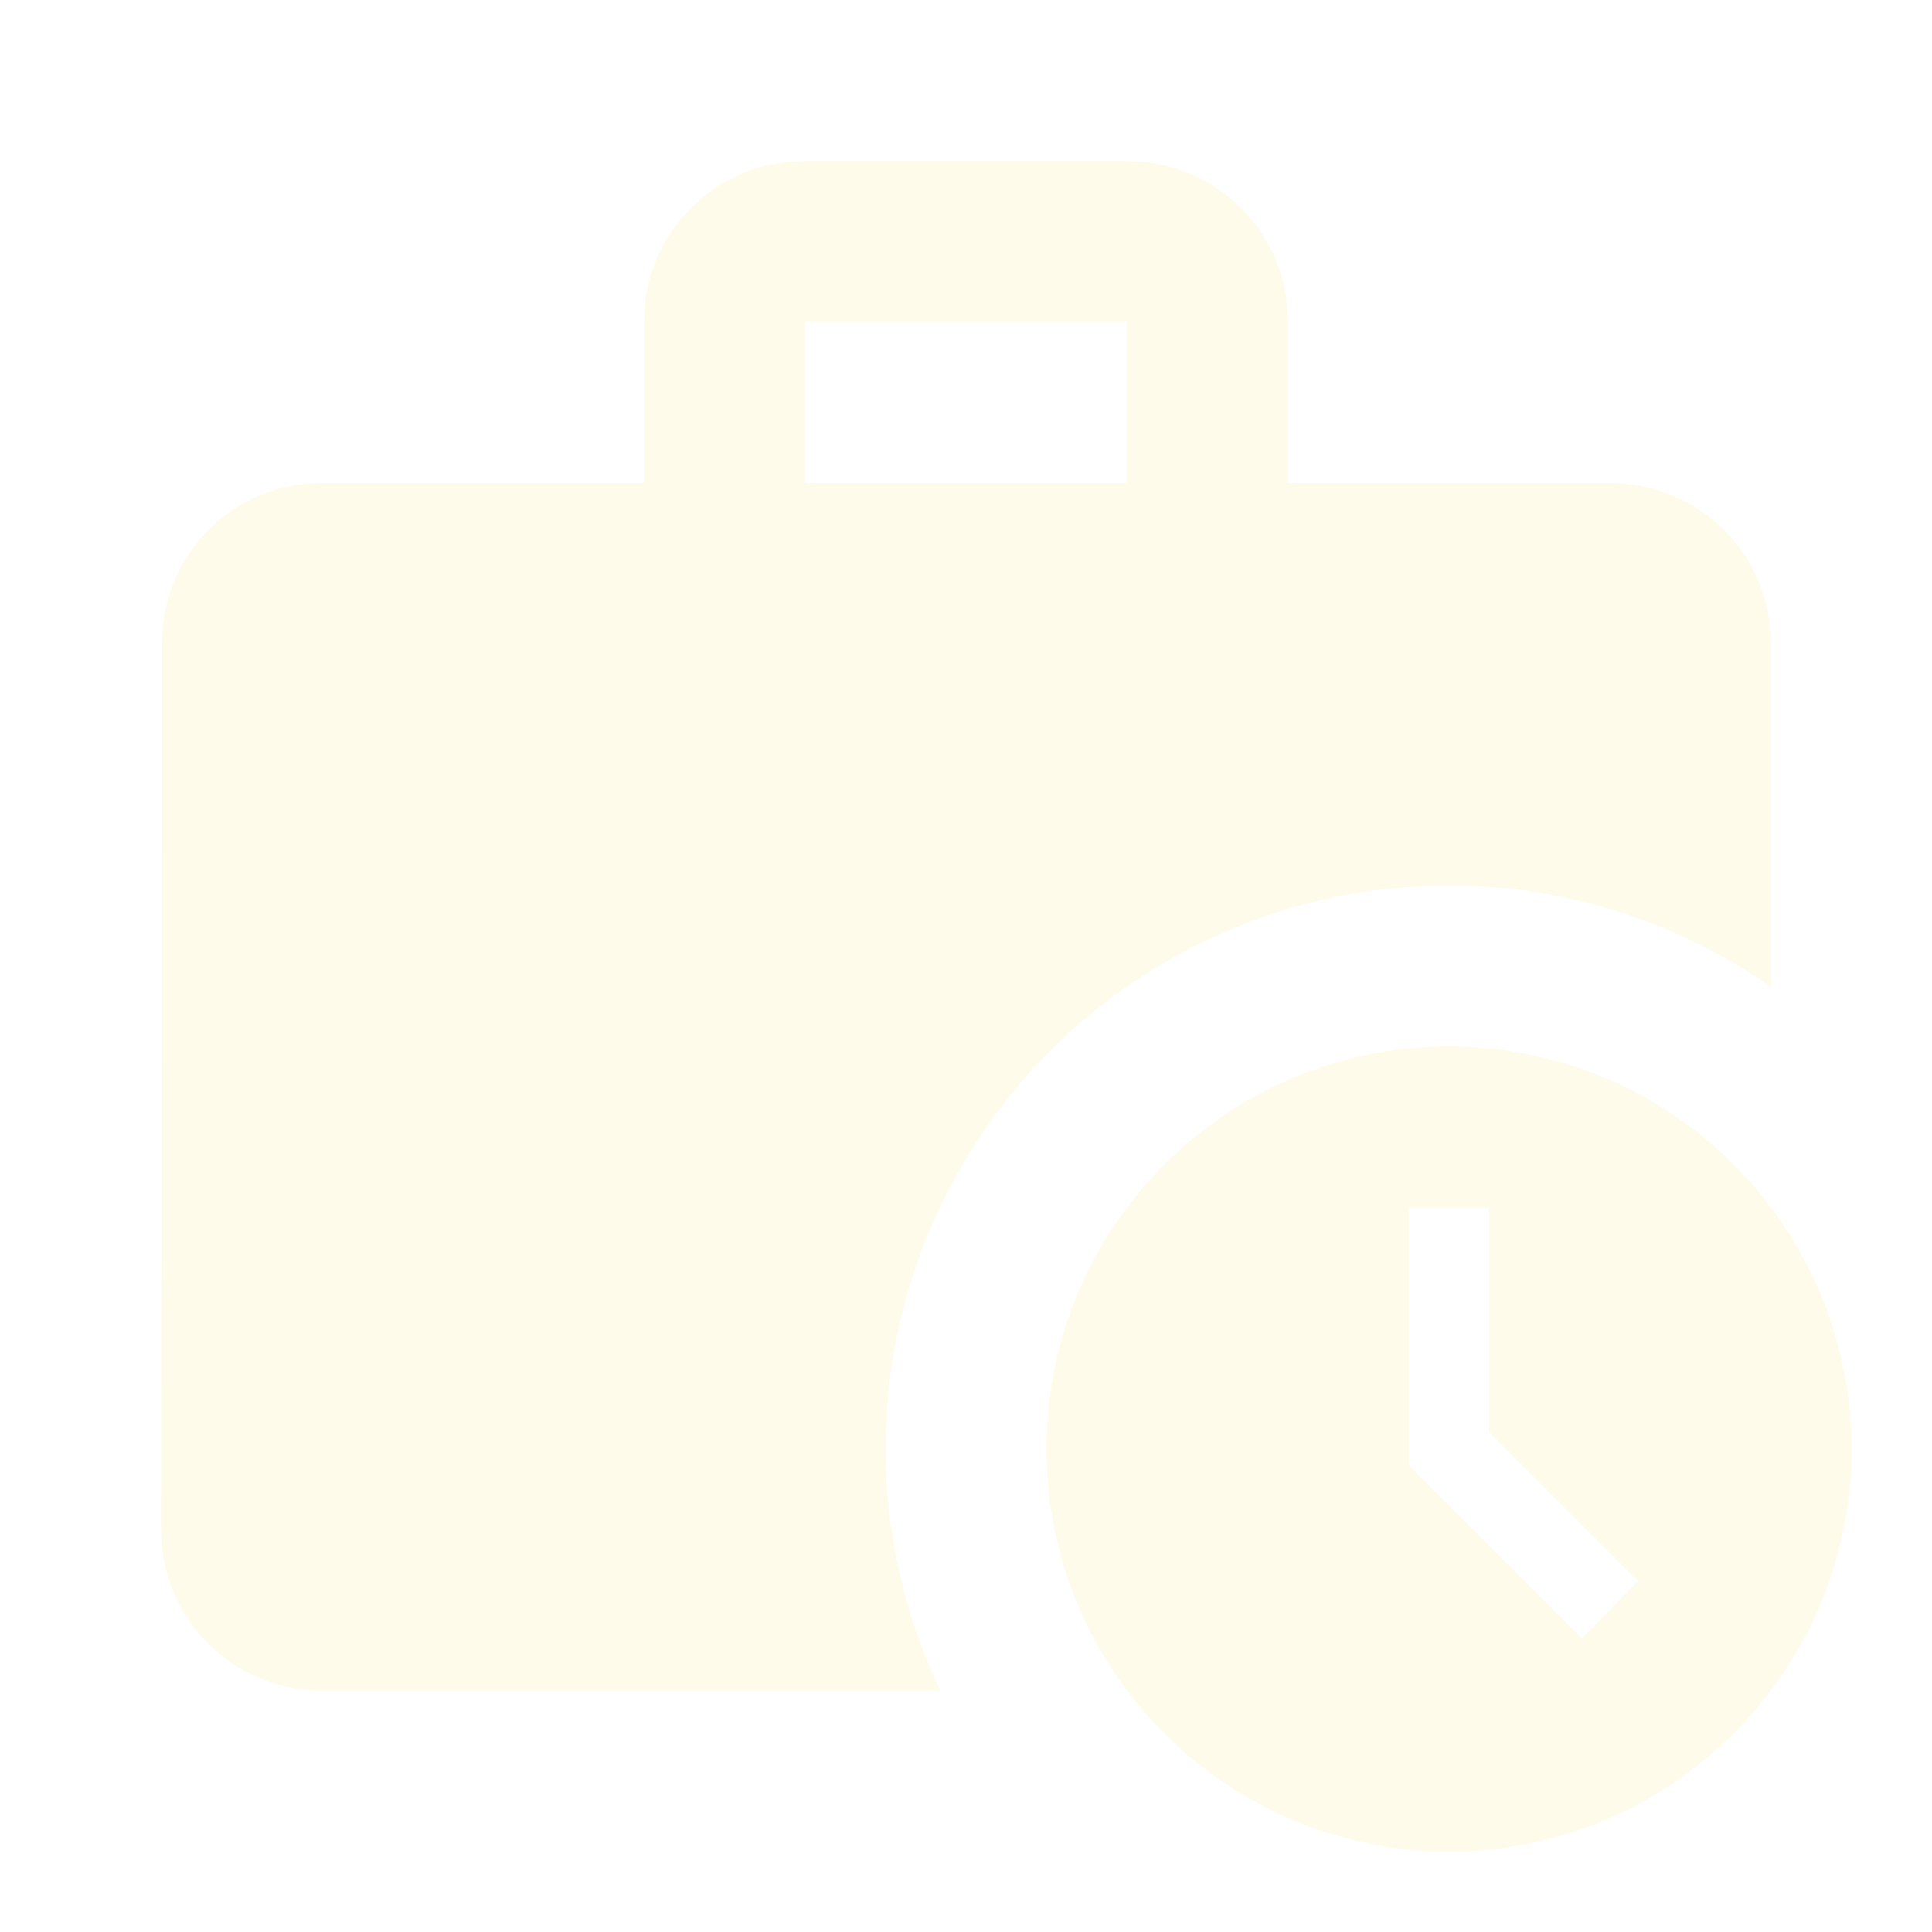
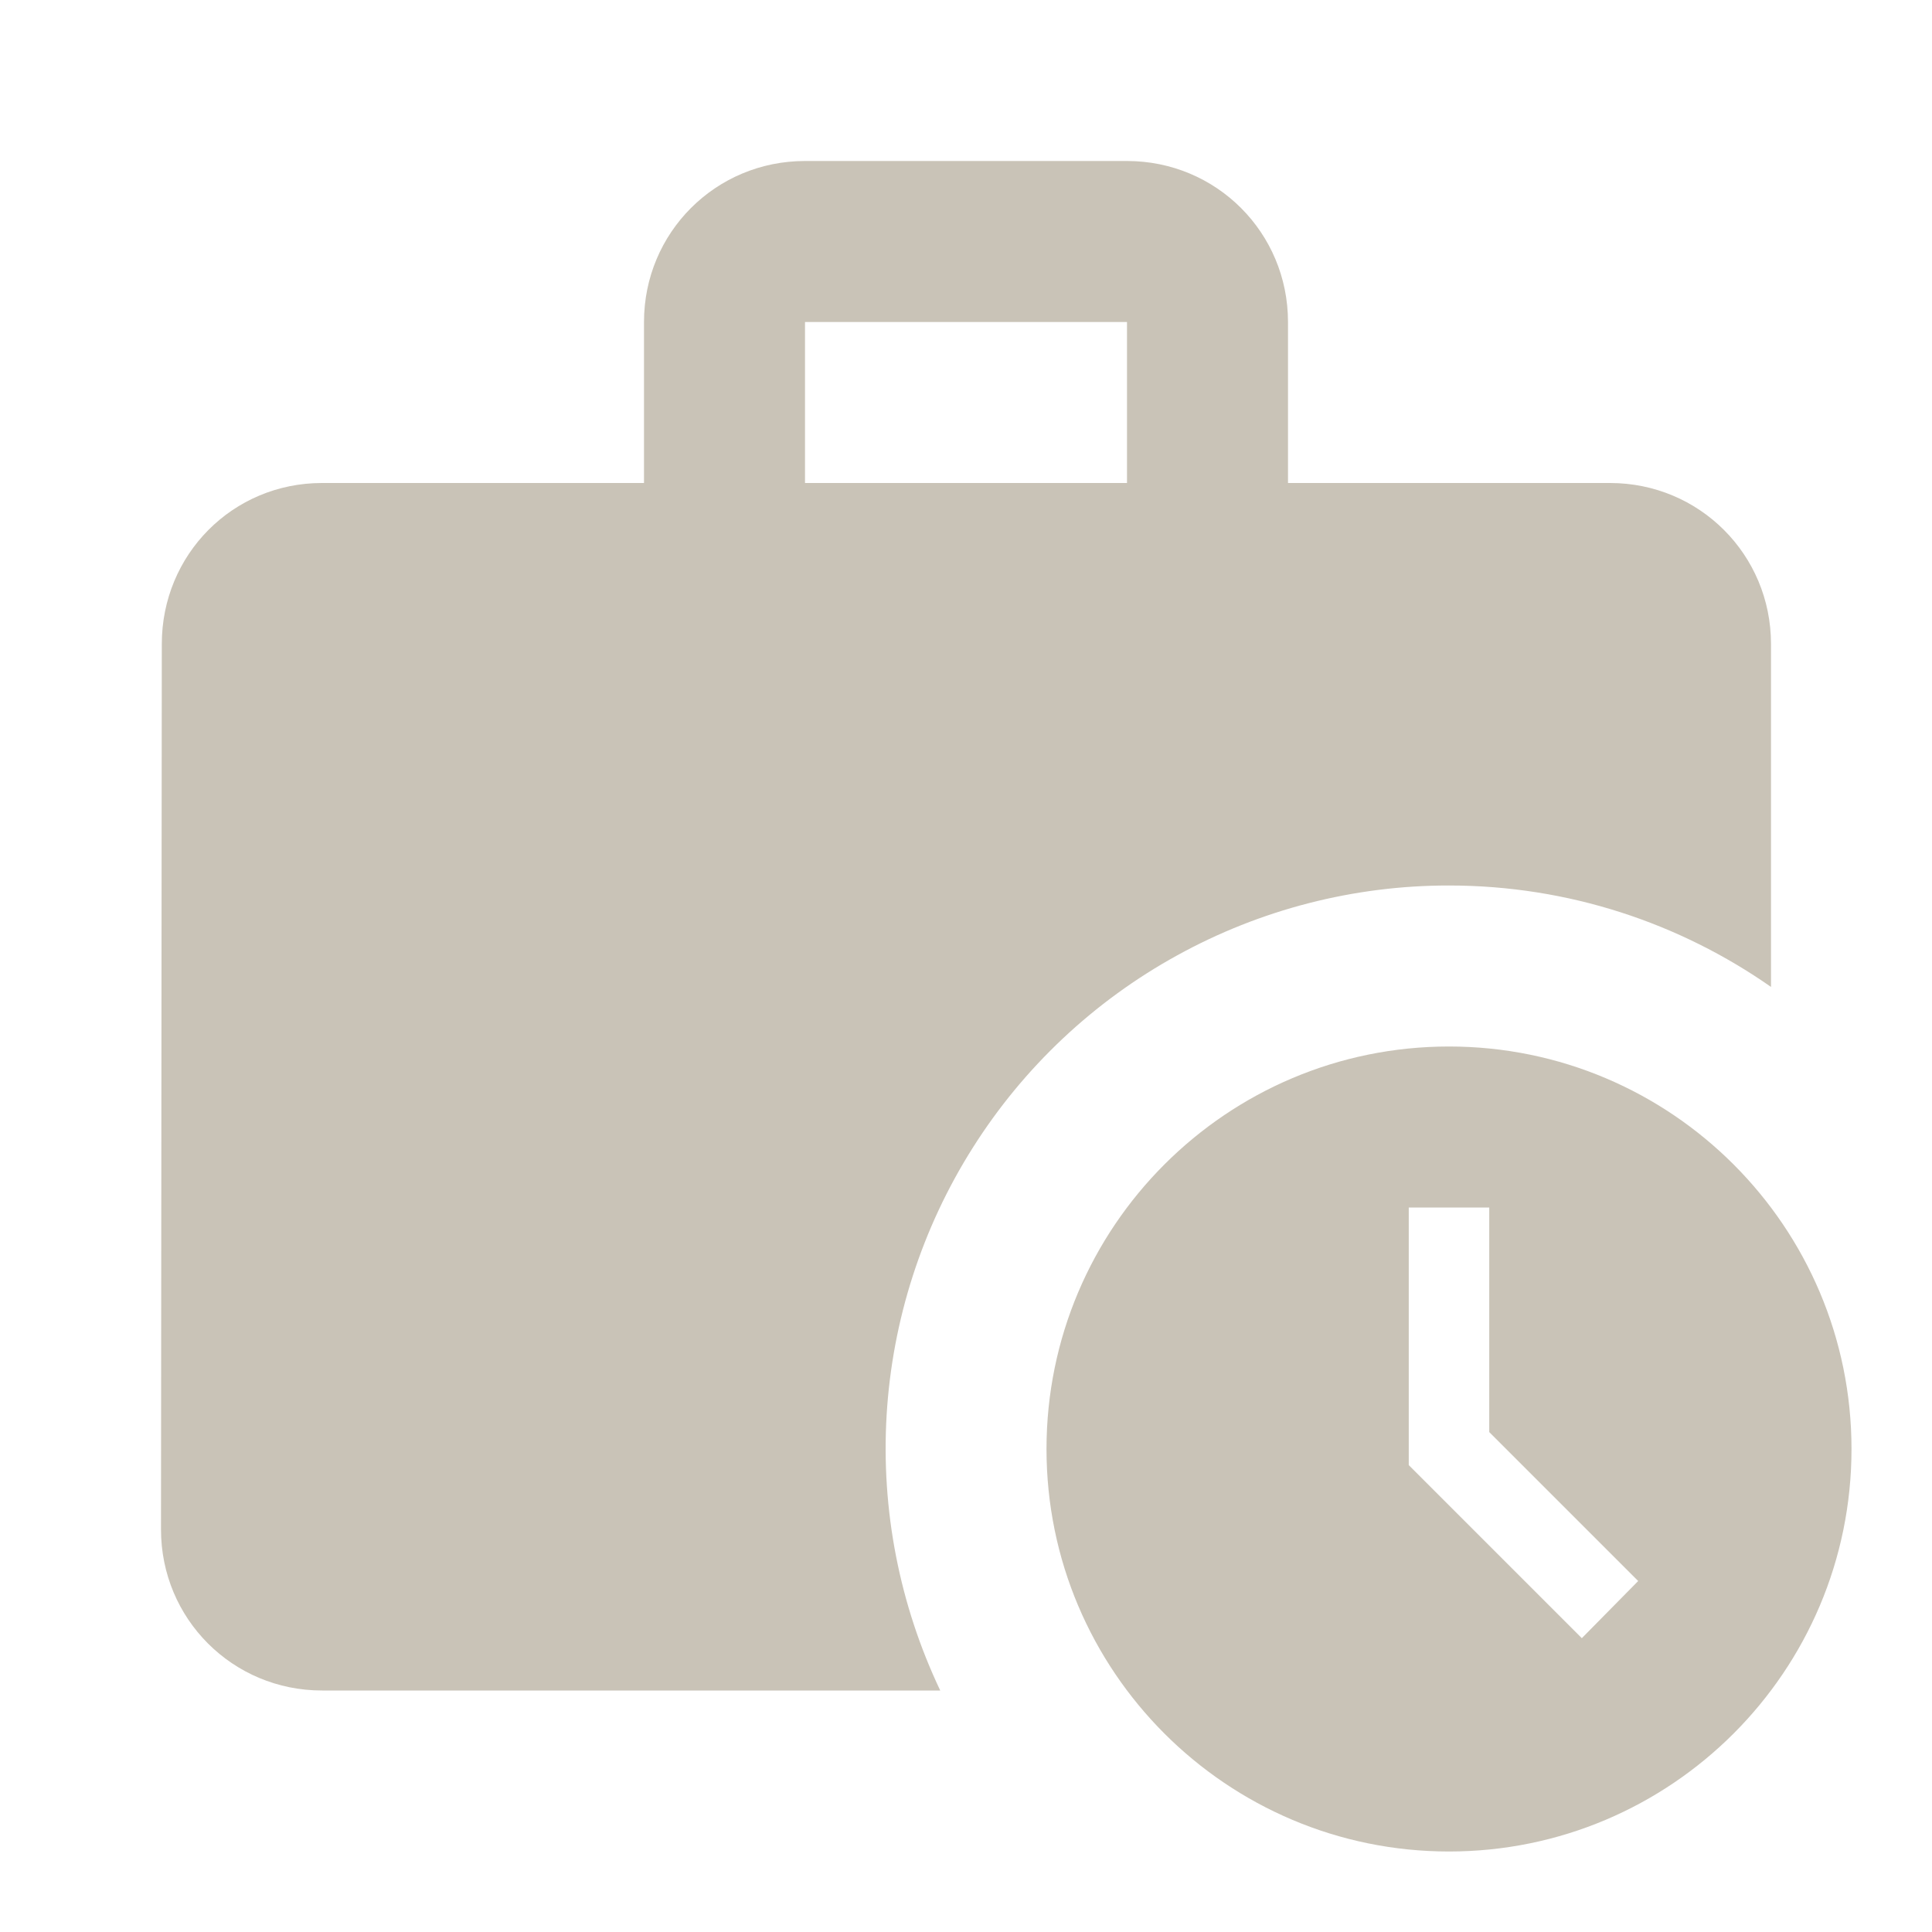
<svg xmlns="http://www.w3.org/2000/svg" width="24" height="24" viewBox="0 0 24 24" fill="none">
-   <path d="M18 11C19.49 11 20.87 11.47 22 12.26V8C22 6.89 21.11 6 20 6H16V4C16 2.89 15.11 2 14 2H10C8.89 2 8 2.89 8 4V6H4C2.89 6 2.01 6.89 2.01 8L2 19C2 20.11 2.89 21 4 21H11.68C11.173 19.933 10.944 18.756 11.014 17.577C11.085 16.398 11.453 15.256 12.084 14.258C12.714 13.26 13.588 12.437 14.623 11.868C15.657 11.298 16.819 10.999 18 11ZM10 4H14V6H10V4Z" fill="#FEFBEA" />
-   <path d="M18 13C15.24 13 13 15.24 13 18C13 20.76 15.24 23 18 23C20.76 23 23 20.76 23 18C23 15.24 20.76 13 18 13ZM19.65 20.35L17.5 18.2V15H18.5V17.79L20.35 19.64L19.65 20.35Z" fill="#FEFBEA" />
+   <path d="M18 11C19.49 11 20.87 11.47 22 12.26V8C22 6.89 21.11 6 20 6H16V4C16 2.89 15.11 2 14 2H10C8.89 2 8 2.89 8 4V6H4C2.89 6 2.01 6.89 2.01 8L2 19C2 20.11 2.89 21 4 21H11.68C11.173 19.933 10.944 18.756 11.014 17.577C11.085 16.398 11.453 15.256 12.084 14.258C12.714 13.26 13.588 12.437 14.623 11.868C15.657 11.298 16.819 10.999 18 11ZM10 4H14V6H10V4Z" fill="#C9C3B7" />
+   <path d="M18 13C15.24 13 13 15.24 13 18C13 20.76 15.24 23 18 23C20.76 23 23 20.76 23 18C23 15.24 20.76 13 18 13ZM19.65 20.35L17.5 18.2V15H18.5V17.79L20.35 19.64L19.65 20.35Z" fill="#C9C3B7" />
</svg>
